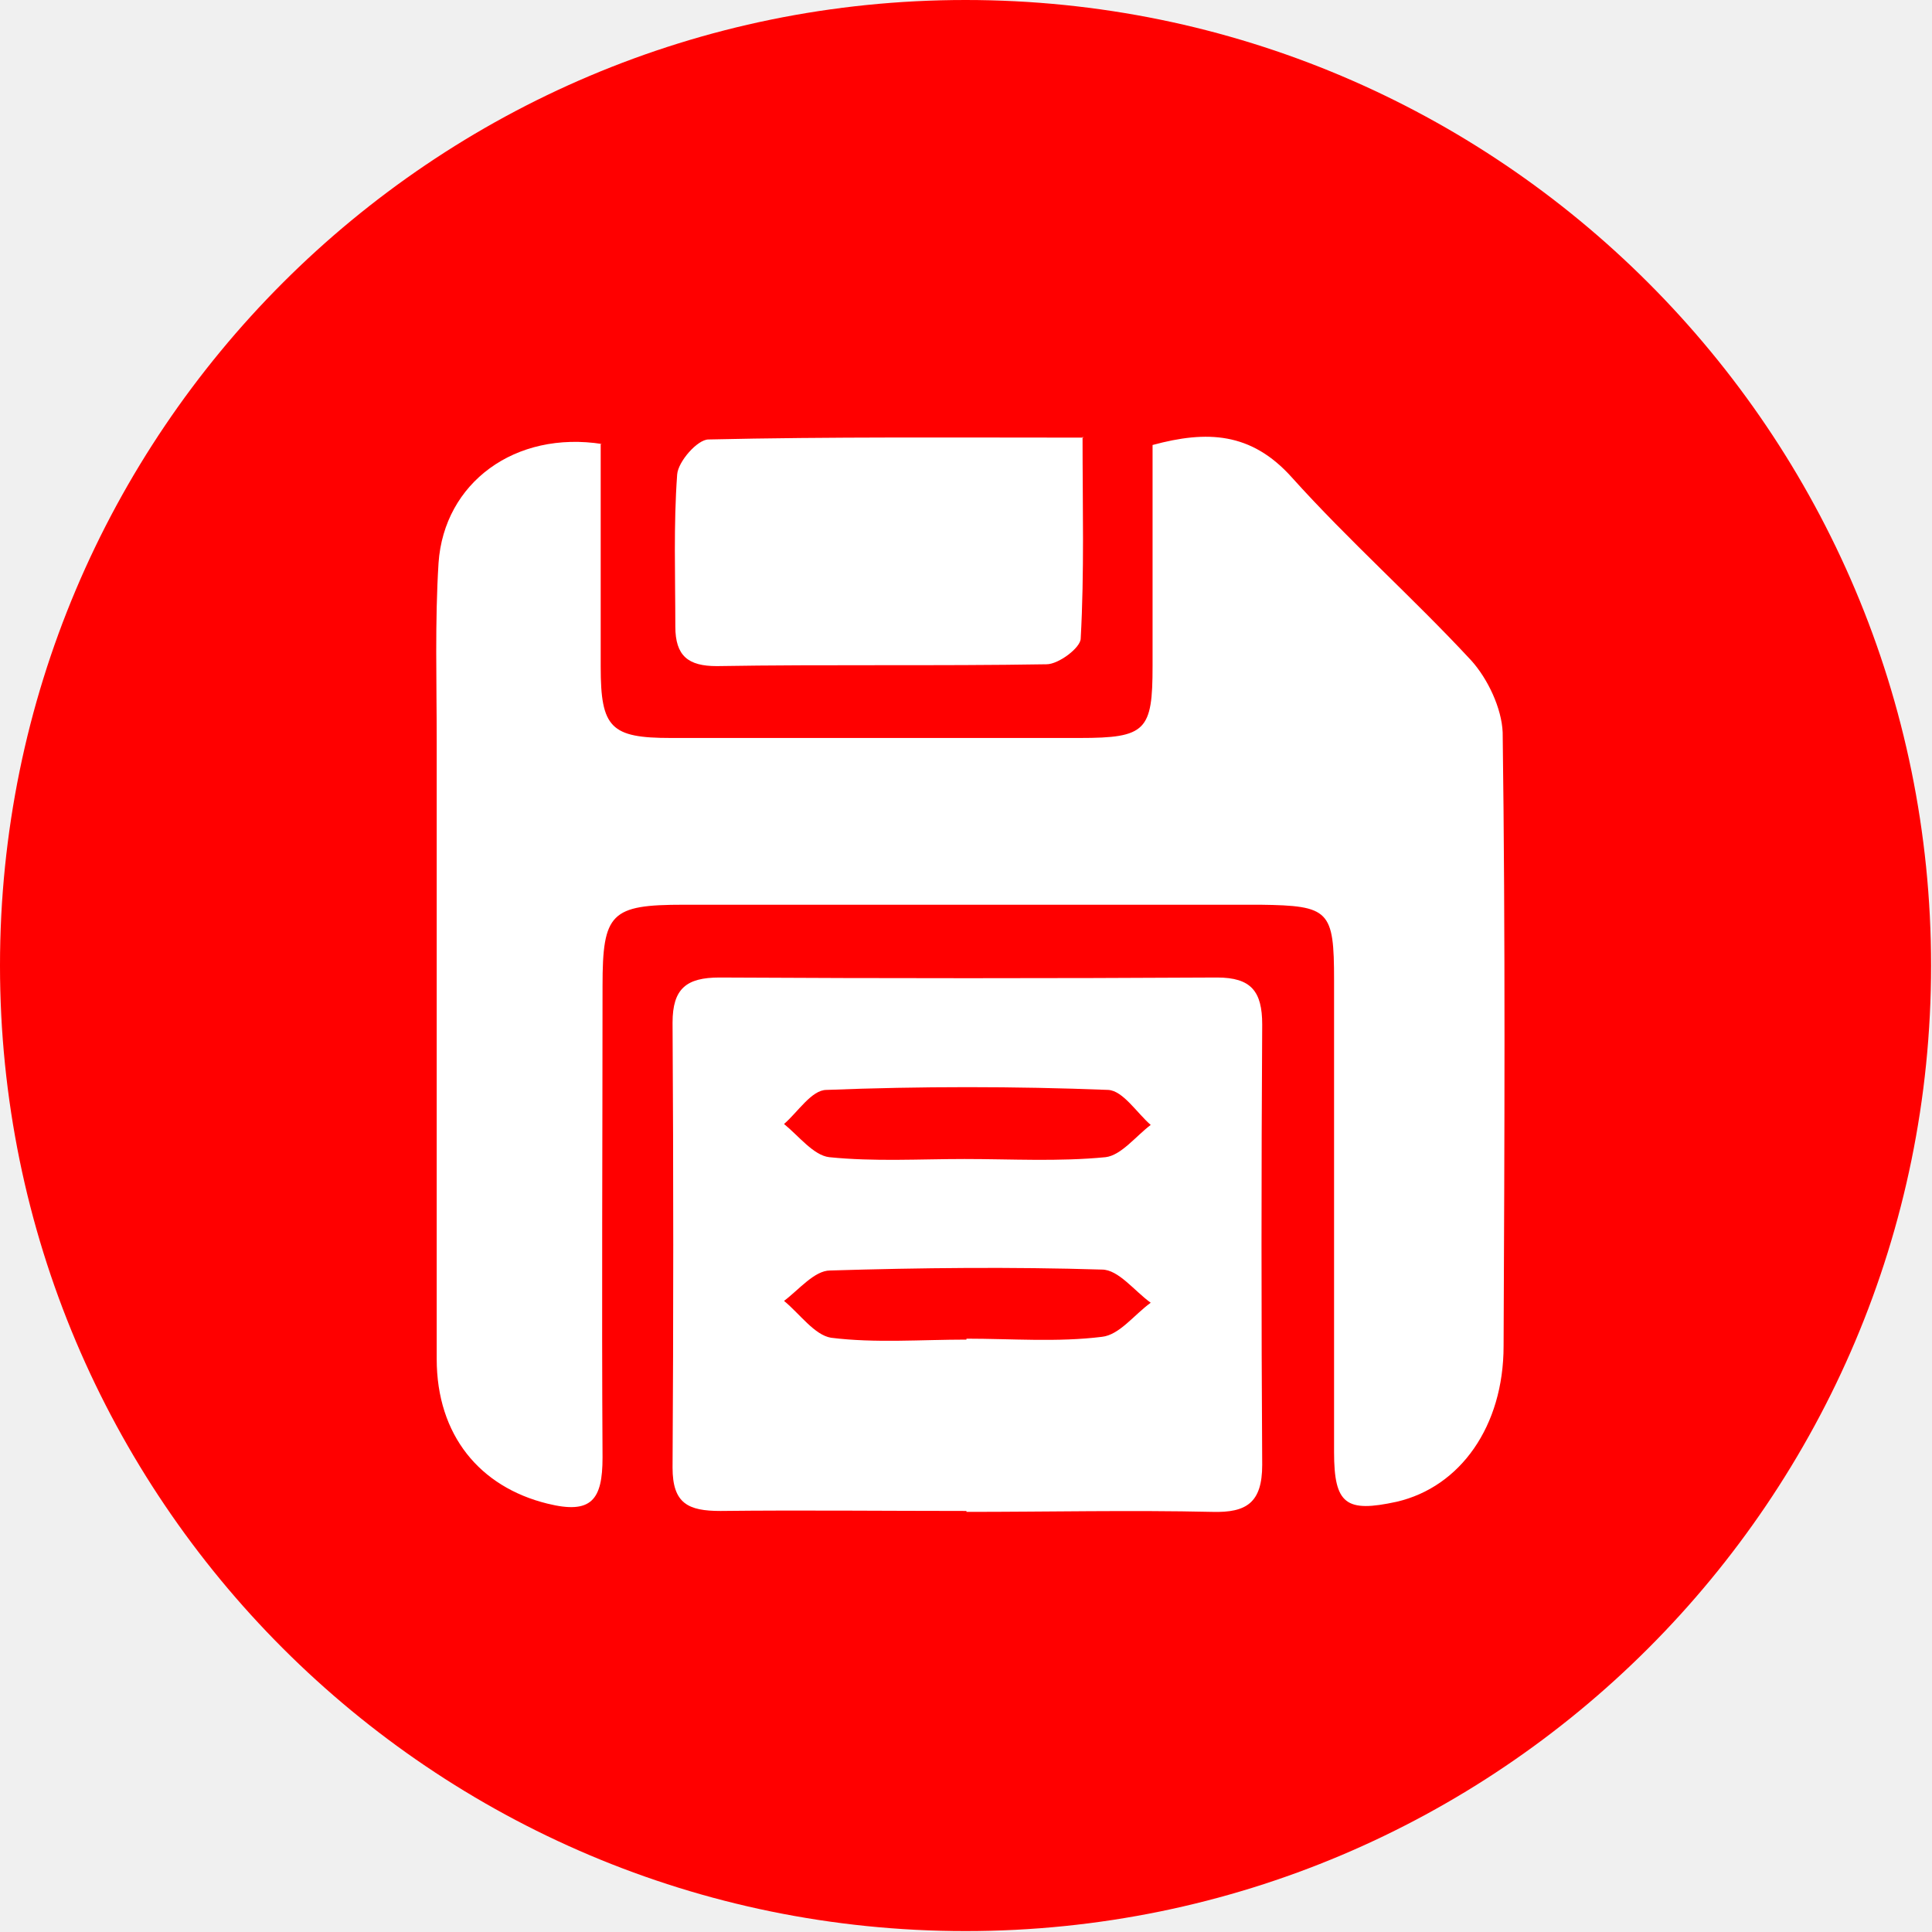
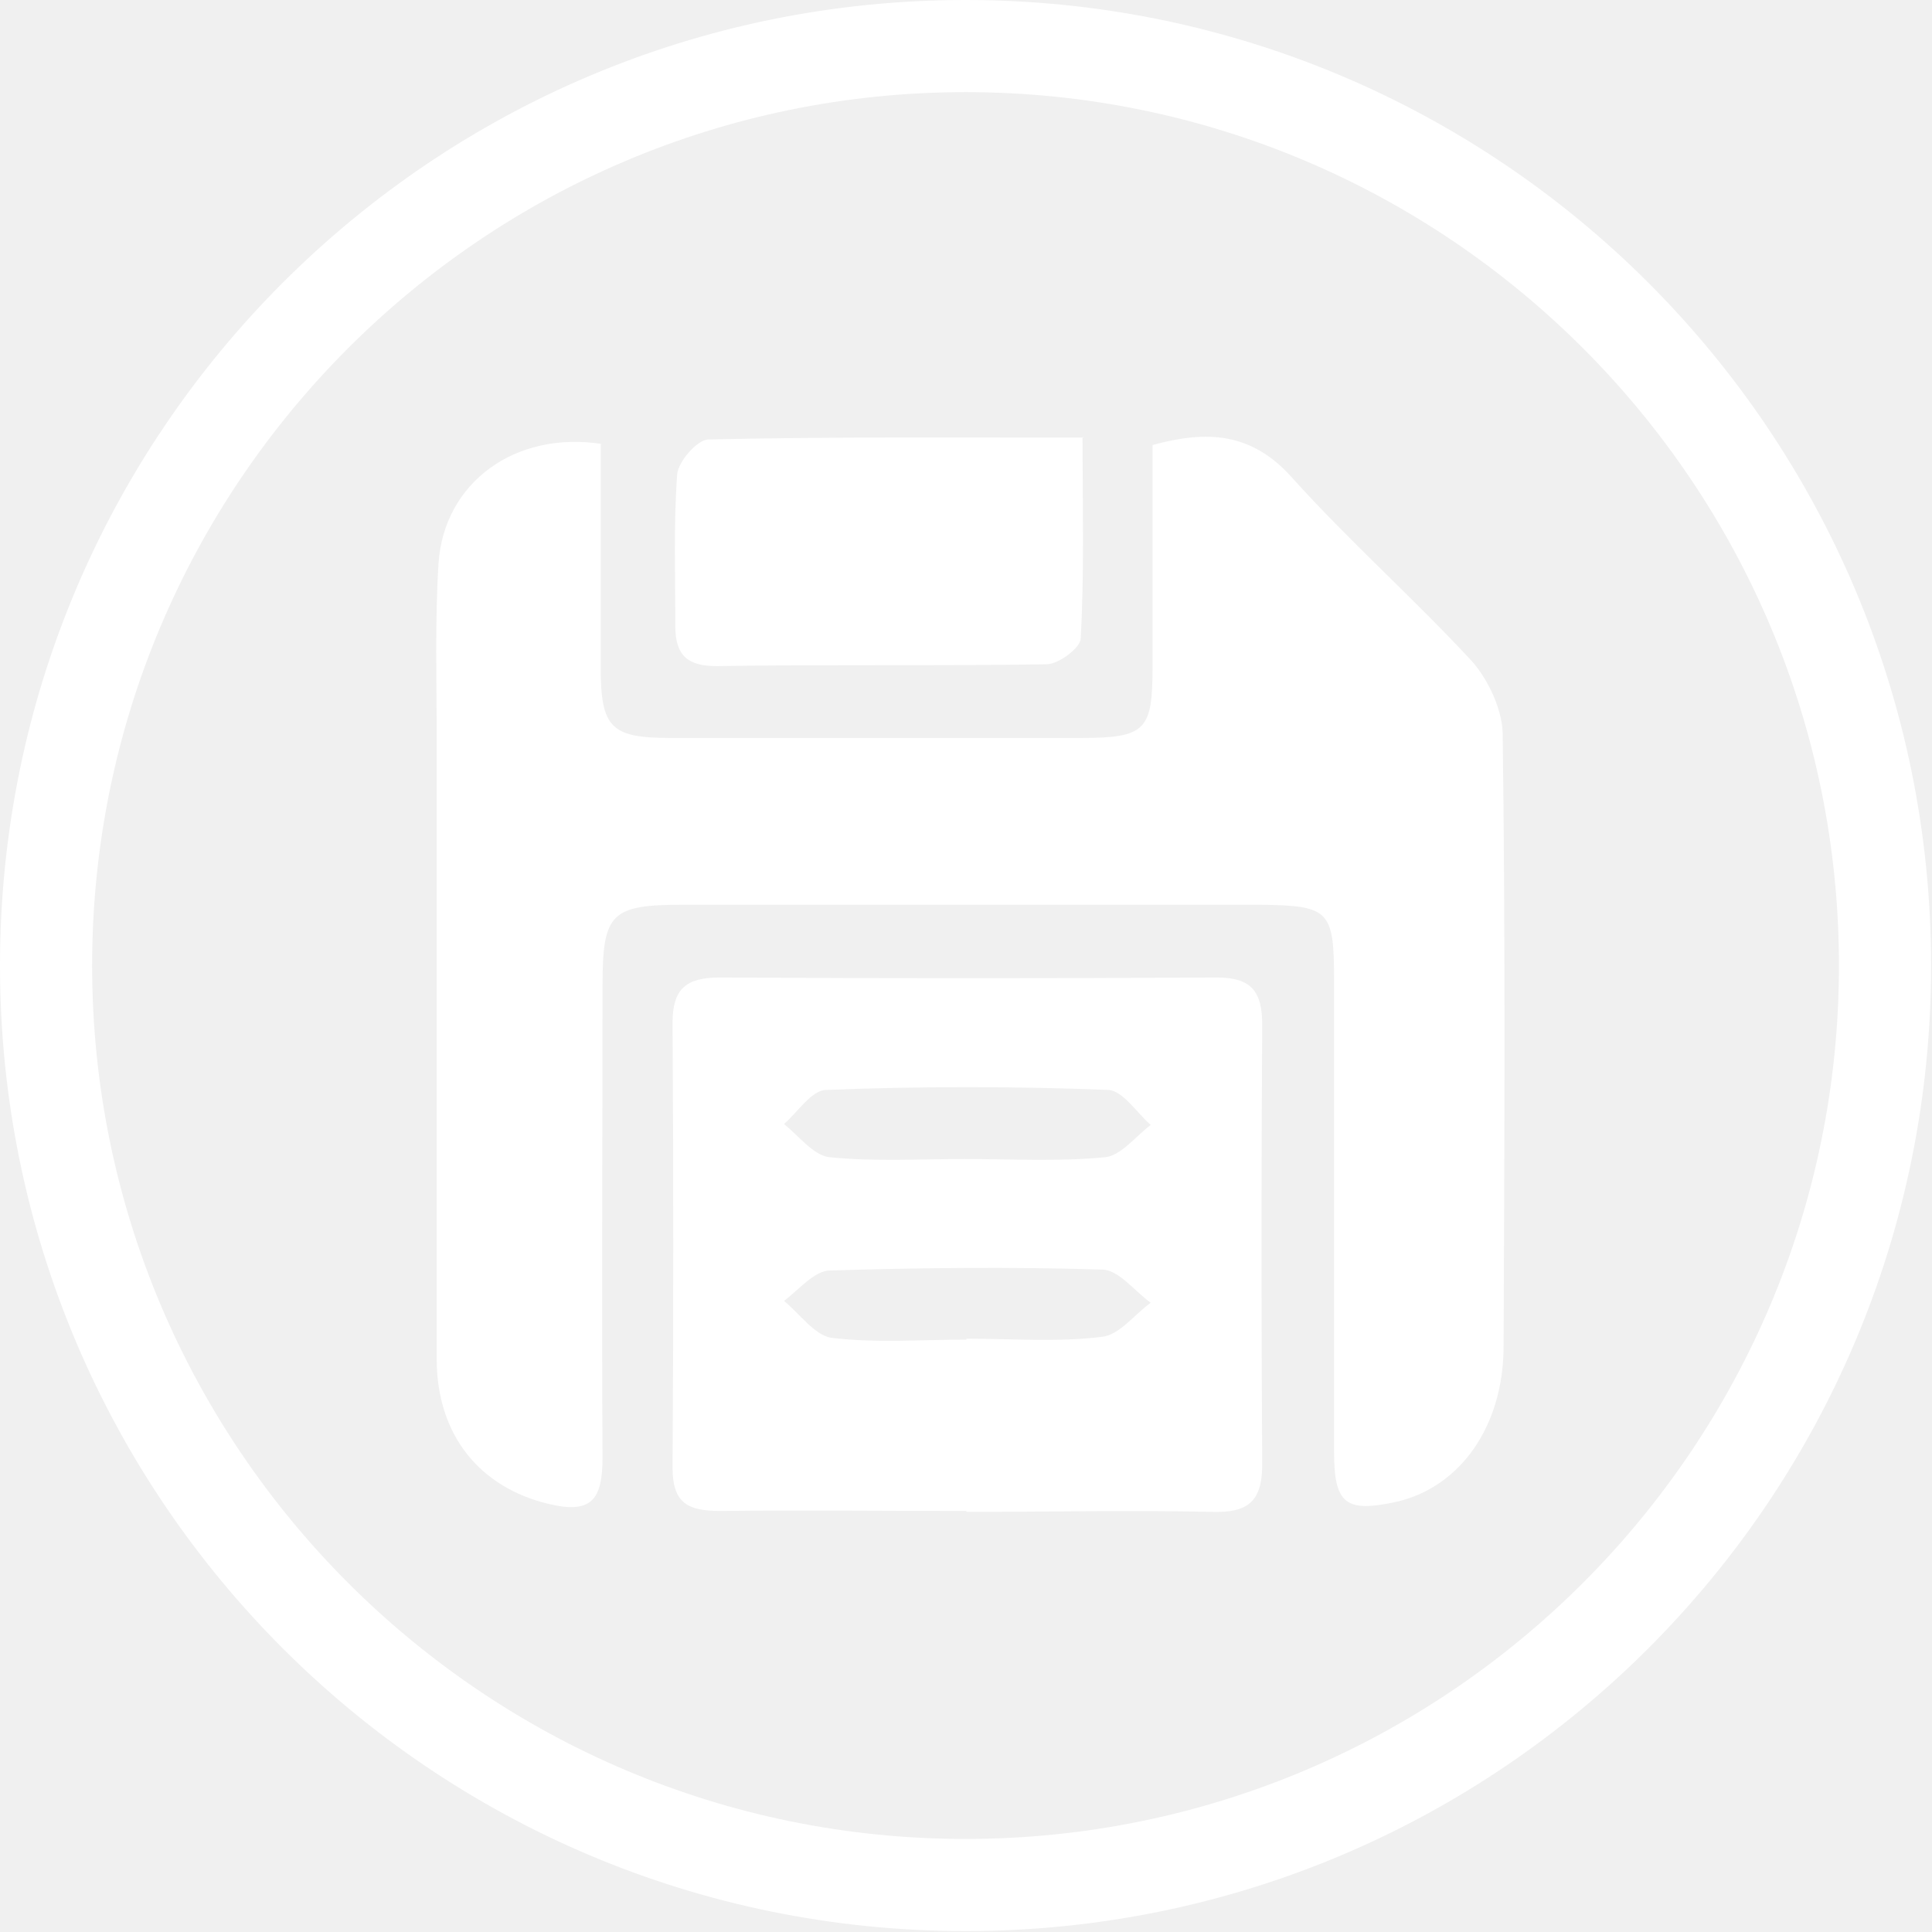
<svg xmlns="http://www.w3.org/2000/svg" id="Ebene_1" data-name="Ebene 1" viewBox="0 0 20.97 20.97">
  <defs>
    <style>
      .cls-1 {
        font-family: GothamCondensed-Medium, 'Gotham Condensed';
        font-size: 19px;
        font-weight: 500;
      }

      .cls-1, .cls-2 {
        fill: #fff;
      }

-       .cls-3 {
-         fill: red;
-       }
- 
-       .cls-3, .cls-2 {
+       .cls-2 {
        stroke-width: 0px;
      }
    </style>
  </defs>
  <text class="cls-1">
    <tspan x="8.21" y="39.3">1</tspan>
    <tspan x="7.34" y="62.1">2</tspan>
    <tspan x="7.41" y="84.9">3</tspan>
  </text>
-   <circle class="cls-3" cx="10.48" cy="10.48" r="10.48" />
+   <path class="cls-2" d="M10.48,1c5.23,0,9.48,4.25,9.48,9.48s-4.25,9.48-9.48,9.48S1,15.71,1,10.48,5.25,1,10.48,1M10.48,0C4.69,0,0,4.69,0,10.48s4.69,10.48,10.48,10.48,10.48-4.69,10.48-10.48S16.27,0,10.48,0h0Z" />
  <g id="gD5bOd">
    <g>
      <path class="cls-2" d="M6.52,4.82c0,.8,0,1.61,0,2.42,0,.66.11.77.76.77,1.48,0,2.96,0,4.44,0,.72,0,.79-.08.79-.78,0-.79,0-1.59,0-2.4.59-.16,1.07-.14,1.51.35.62.69,1.32,1.31,1.95,1.99.18.2.33.52.34.78.03,2.22.02,4.44.01,6.66,0,.87-.47,1.53-1.16,1.69-.55.12-.68.03-.68-.54,0-1.71,0-3.41,0-5.12,0-.76-.05-.81-.8-.82-2.09,0-4.17,0-6.26,0-.79,0-.88.09-.88.88,0,1.71-.01,3.41,0,5.12,0,.46-.12.62-.6.5-.73-.18-1.2-.74-1.2-1.57,0-2.24,0-4.48,0-6.71,0-.64-.02-1.29.02-1.93.06-.87.83-1.44,1.78-1.29Z" />
      <path class="cls-2" d="M10.49,16.4c-.89,0-1.78-.01-2.67,0-.35,0-.52-.08-.52-.47.01-1.61.01-3.22,0-4.83,0-.37.15-.49.51-.49,1.8.01,3.6.01,5.4,0,.37,0,.49.15.49.51-.01,1.59-.01,3.18,0,4.78,0,.41-.17.52-.54.51-.89-.02-1.78,0-2.67,0ZM10.47,12.58s0,0,0,0c.51,0,1.02.03,1.53-.02.17-.02.33-.23.49-.35-.15-.13-.3-.37-.46-.38-1.02-.04-2.04-.04-3.06,0-.16,0-.31.24-.46.37.16.13.32.34.49.36.49.05.98.02,1.47.02ZM10.49,14.53c.49,0,.99.04,1.47-.02.19-.02.35-.24.53-.37-.18-.13-.35-.36-.53-.36-.98-.03-1.96-.02-2.95.01-.17,0-.34.21-.5.33.17.14.33.37.51.4.48.06.98.02,1.47.02Z" />
      <path class="cls-2" d="M11.75,4.74c0,.76.02,1.47-.02,2.19,0,.1-.24.28-.37.28-1.19.02-2.39,0-3.58.02-.31,0-.45-.11-.45-.43,0-.55-.02-1.1.02-1.65.01-.14.22-.38.34-.38,1.32-.03,2.65-.02,4.07-.02Z" />
    </g>
  </g>
</svg>
